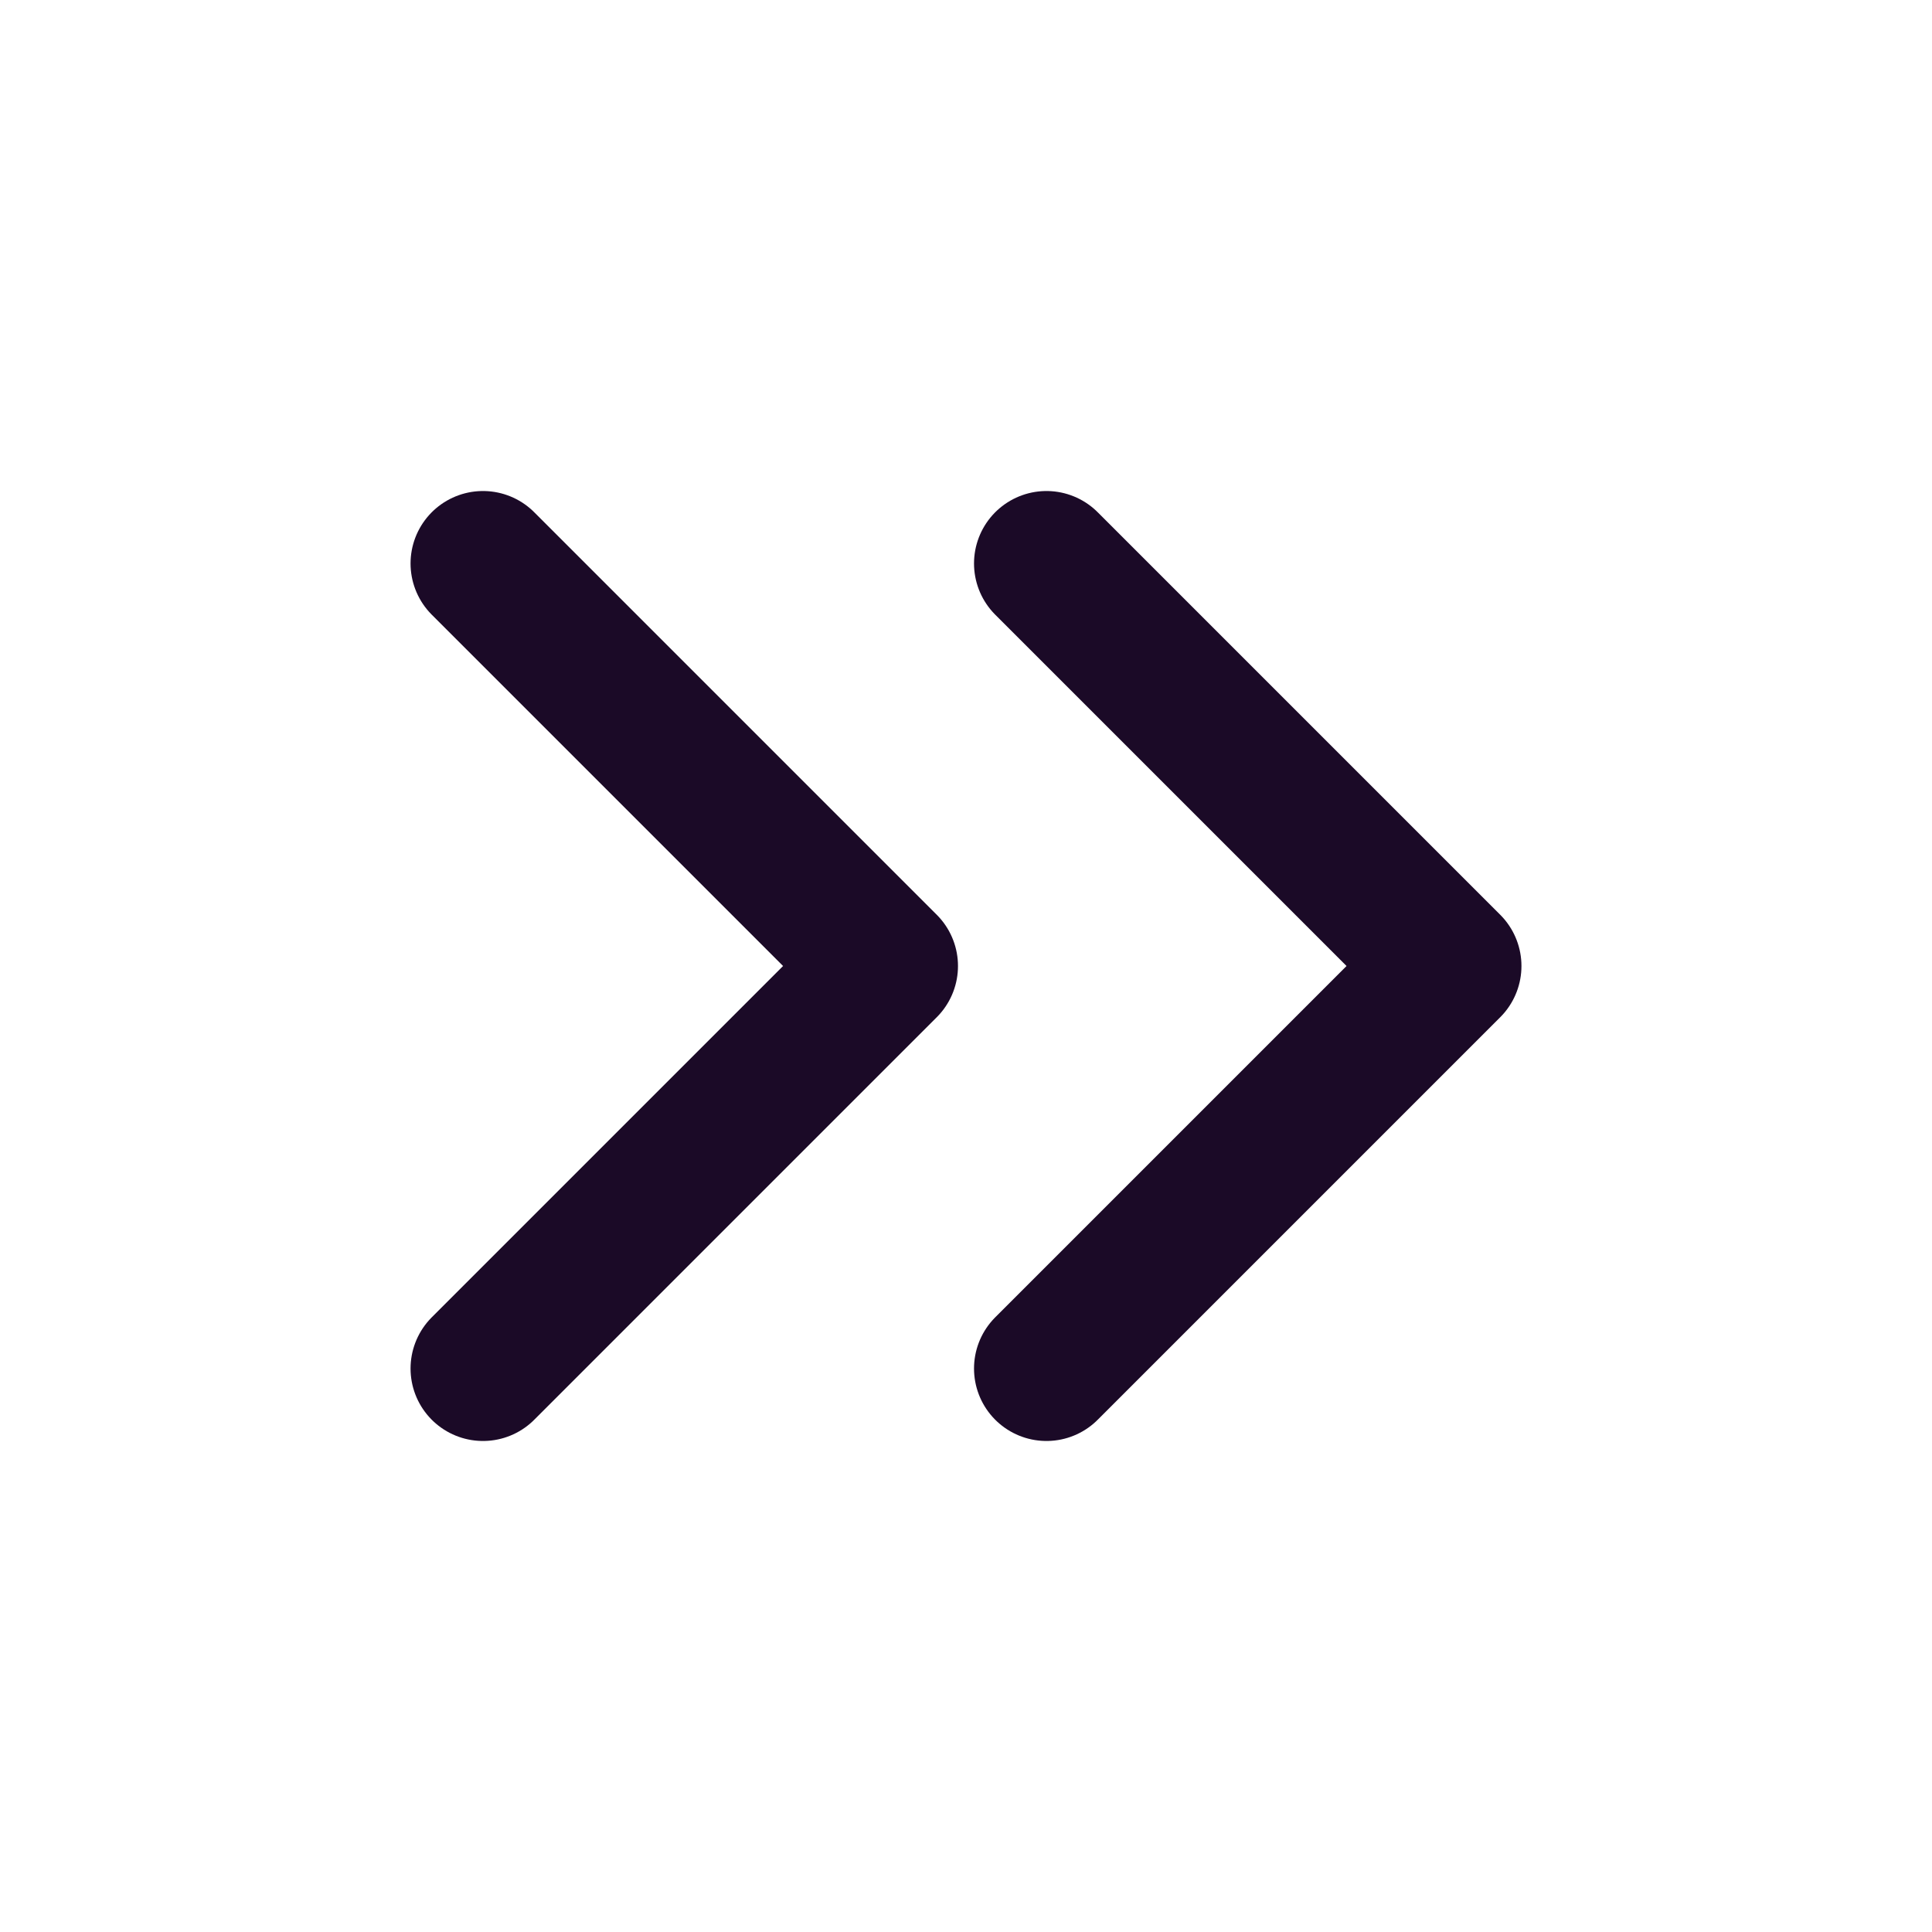
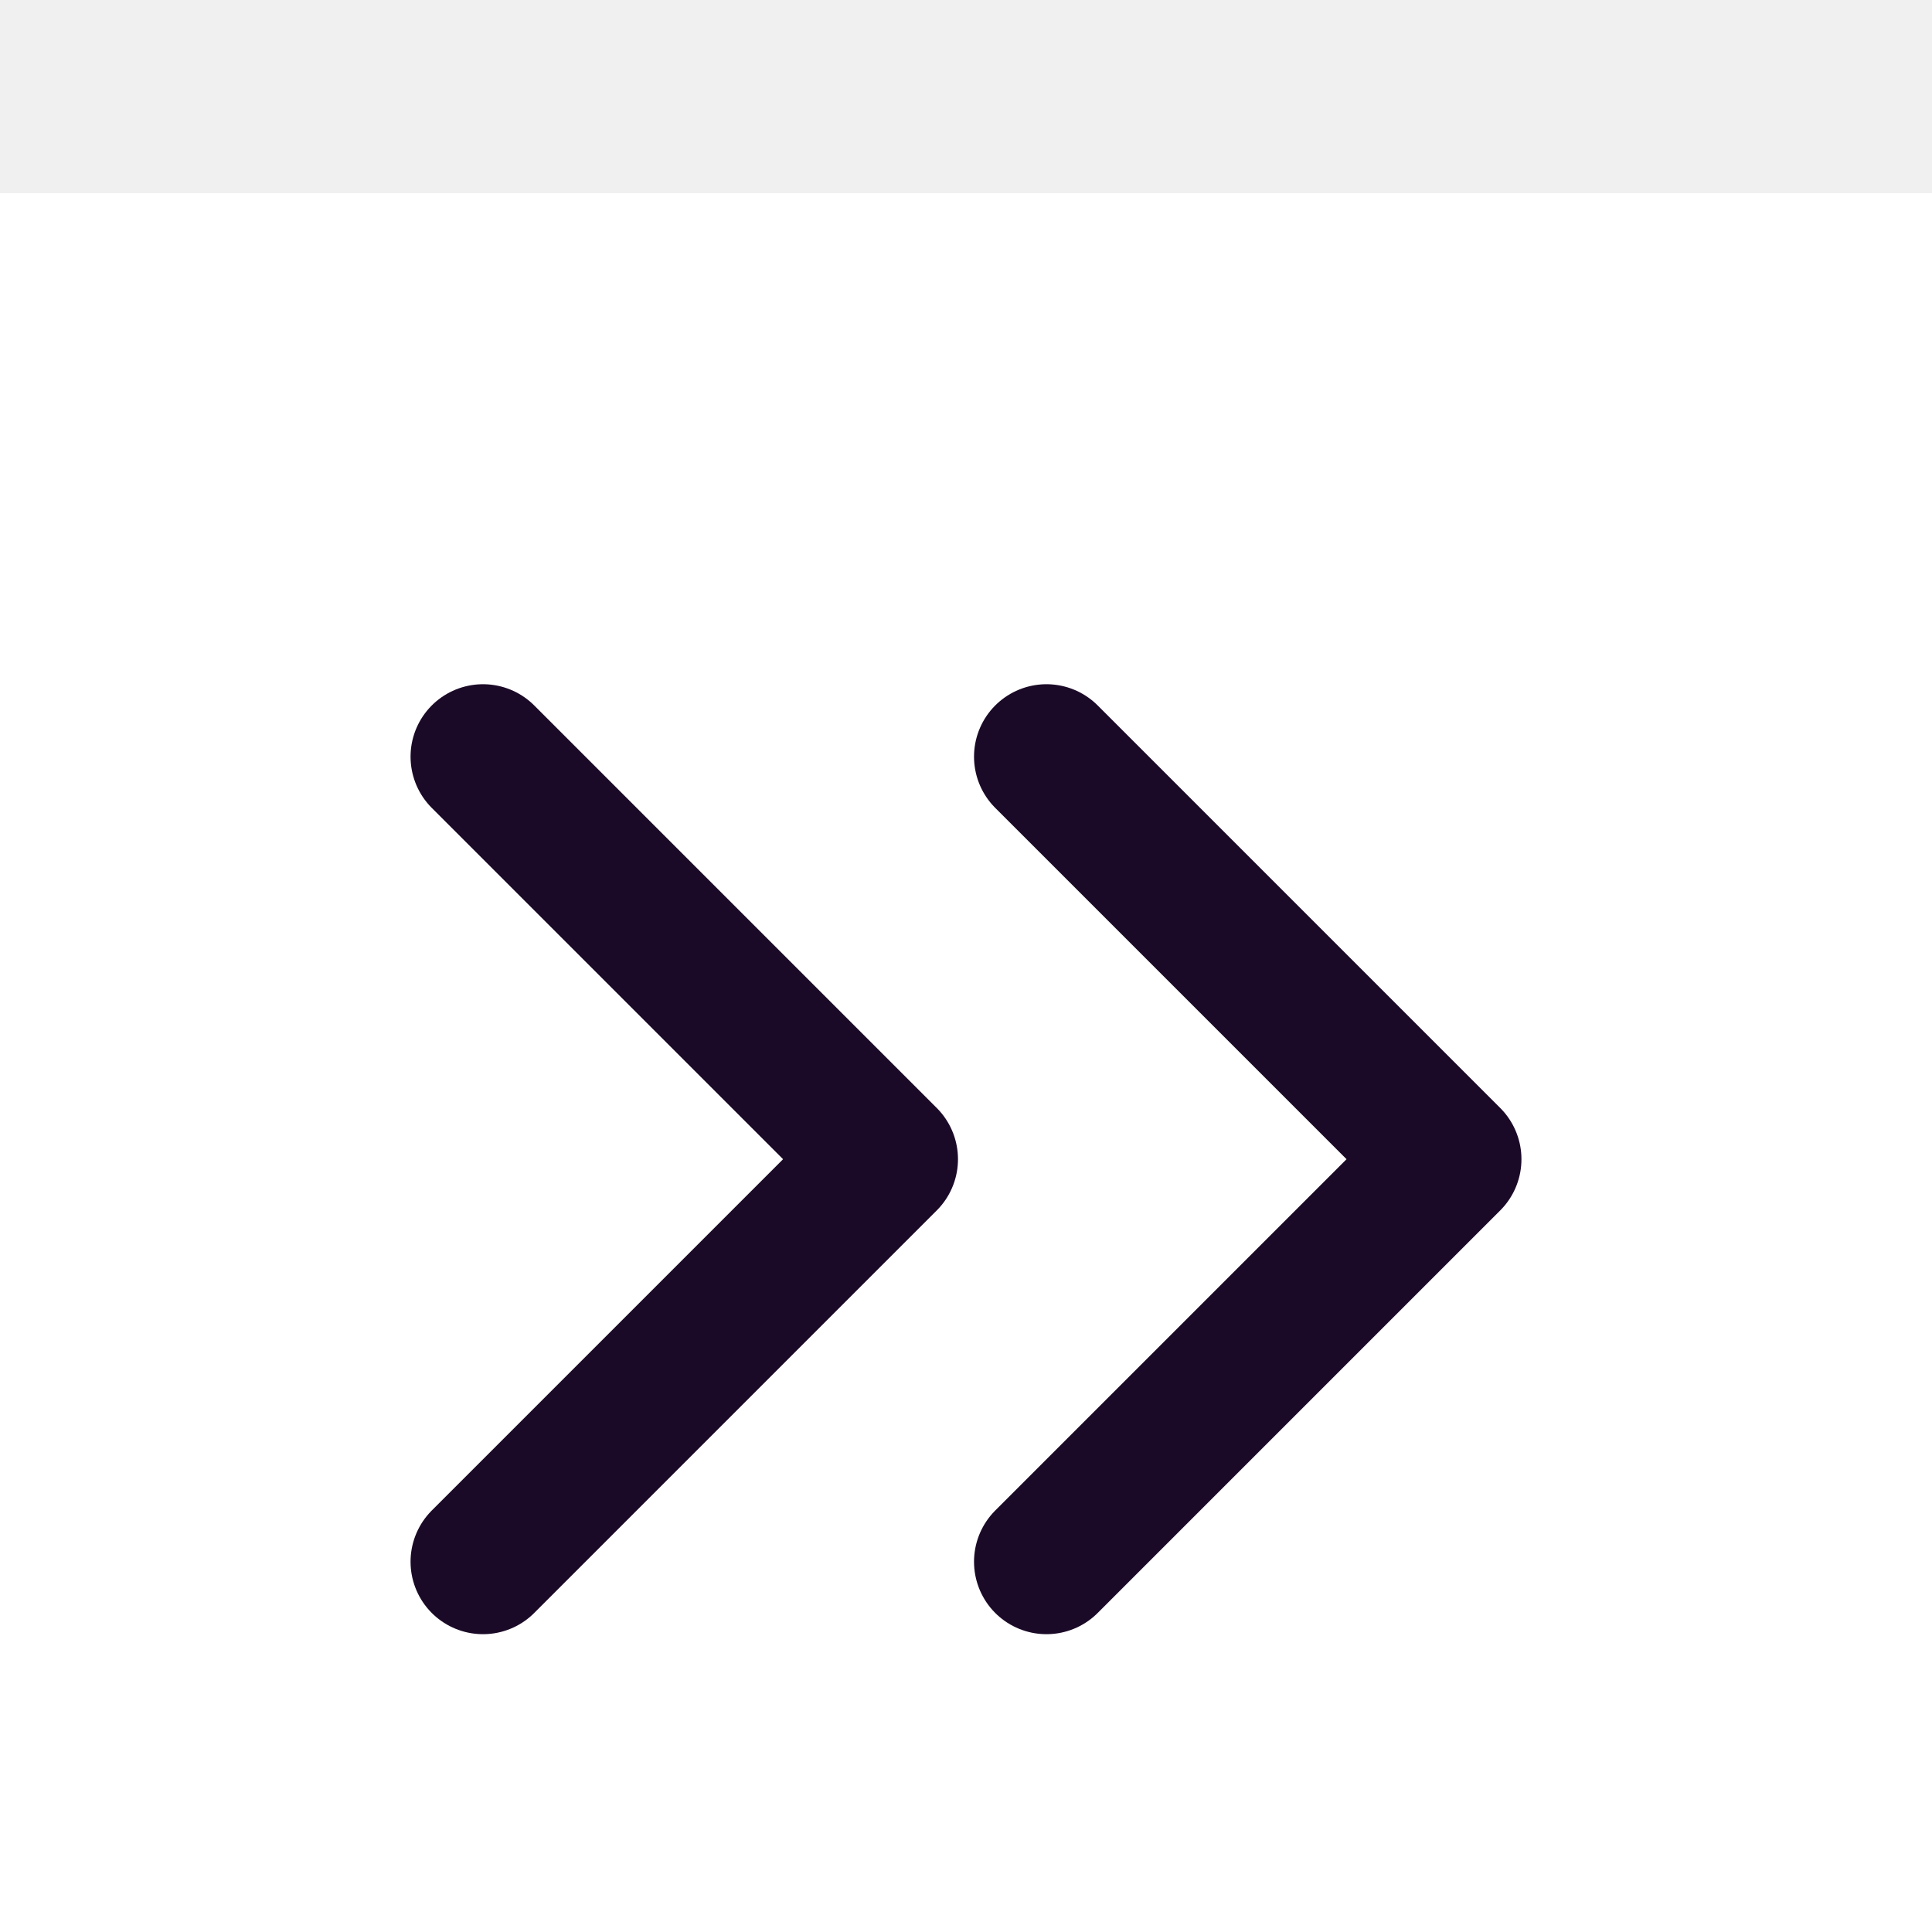
- <svg xmlns="http://www.w3.org/2000/svg" width="20" height="20" viewBox="0 0 20 20" fill="none">
+ <svg xmlns="http://www.w3.org/2000/svg" width="20" height="20" viewBox="0 0 20 20" fill="none" transform="translate(0, 2)">
  <g id="icon/chevrons-right">
    <rect width="20" height="20" fill="white" />
    <path id="Vector" d="M10.833 14.167L15 10L10.833 5.833" stroke="#1B0A27" stroke-width="1.5" stroke-linecap="round" stroke-linejoin="round" />
    <path id="Vector_2" d="M5 14.167L9.167 10L5 5.833" stroke="#1B0A27" stroke-width="1.5" stroke-linecap="round" stroke-linejoin="round" />
  </g>
</svg>
